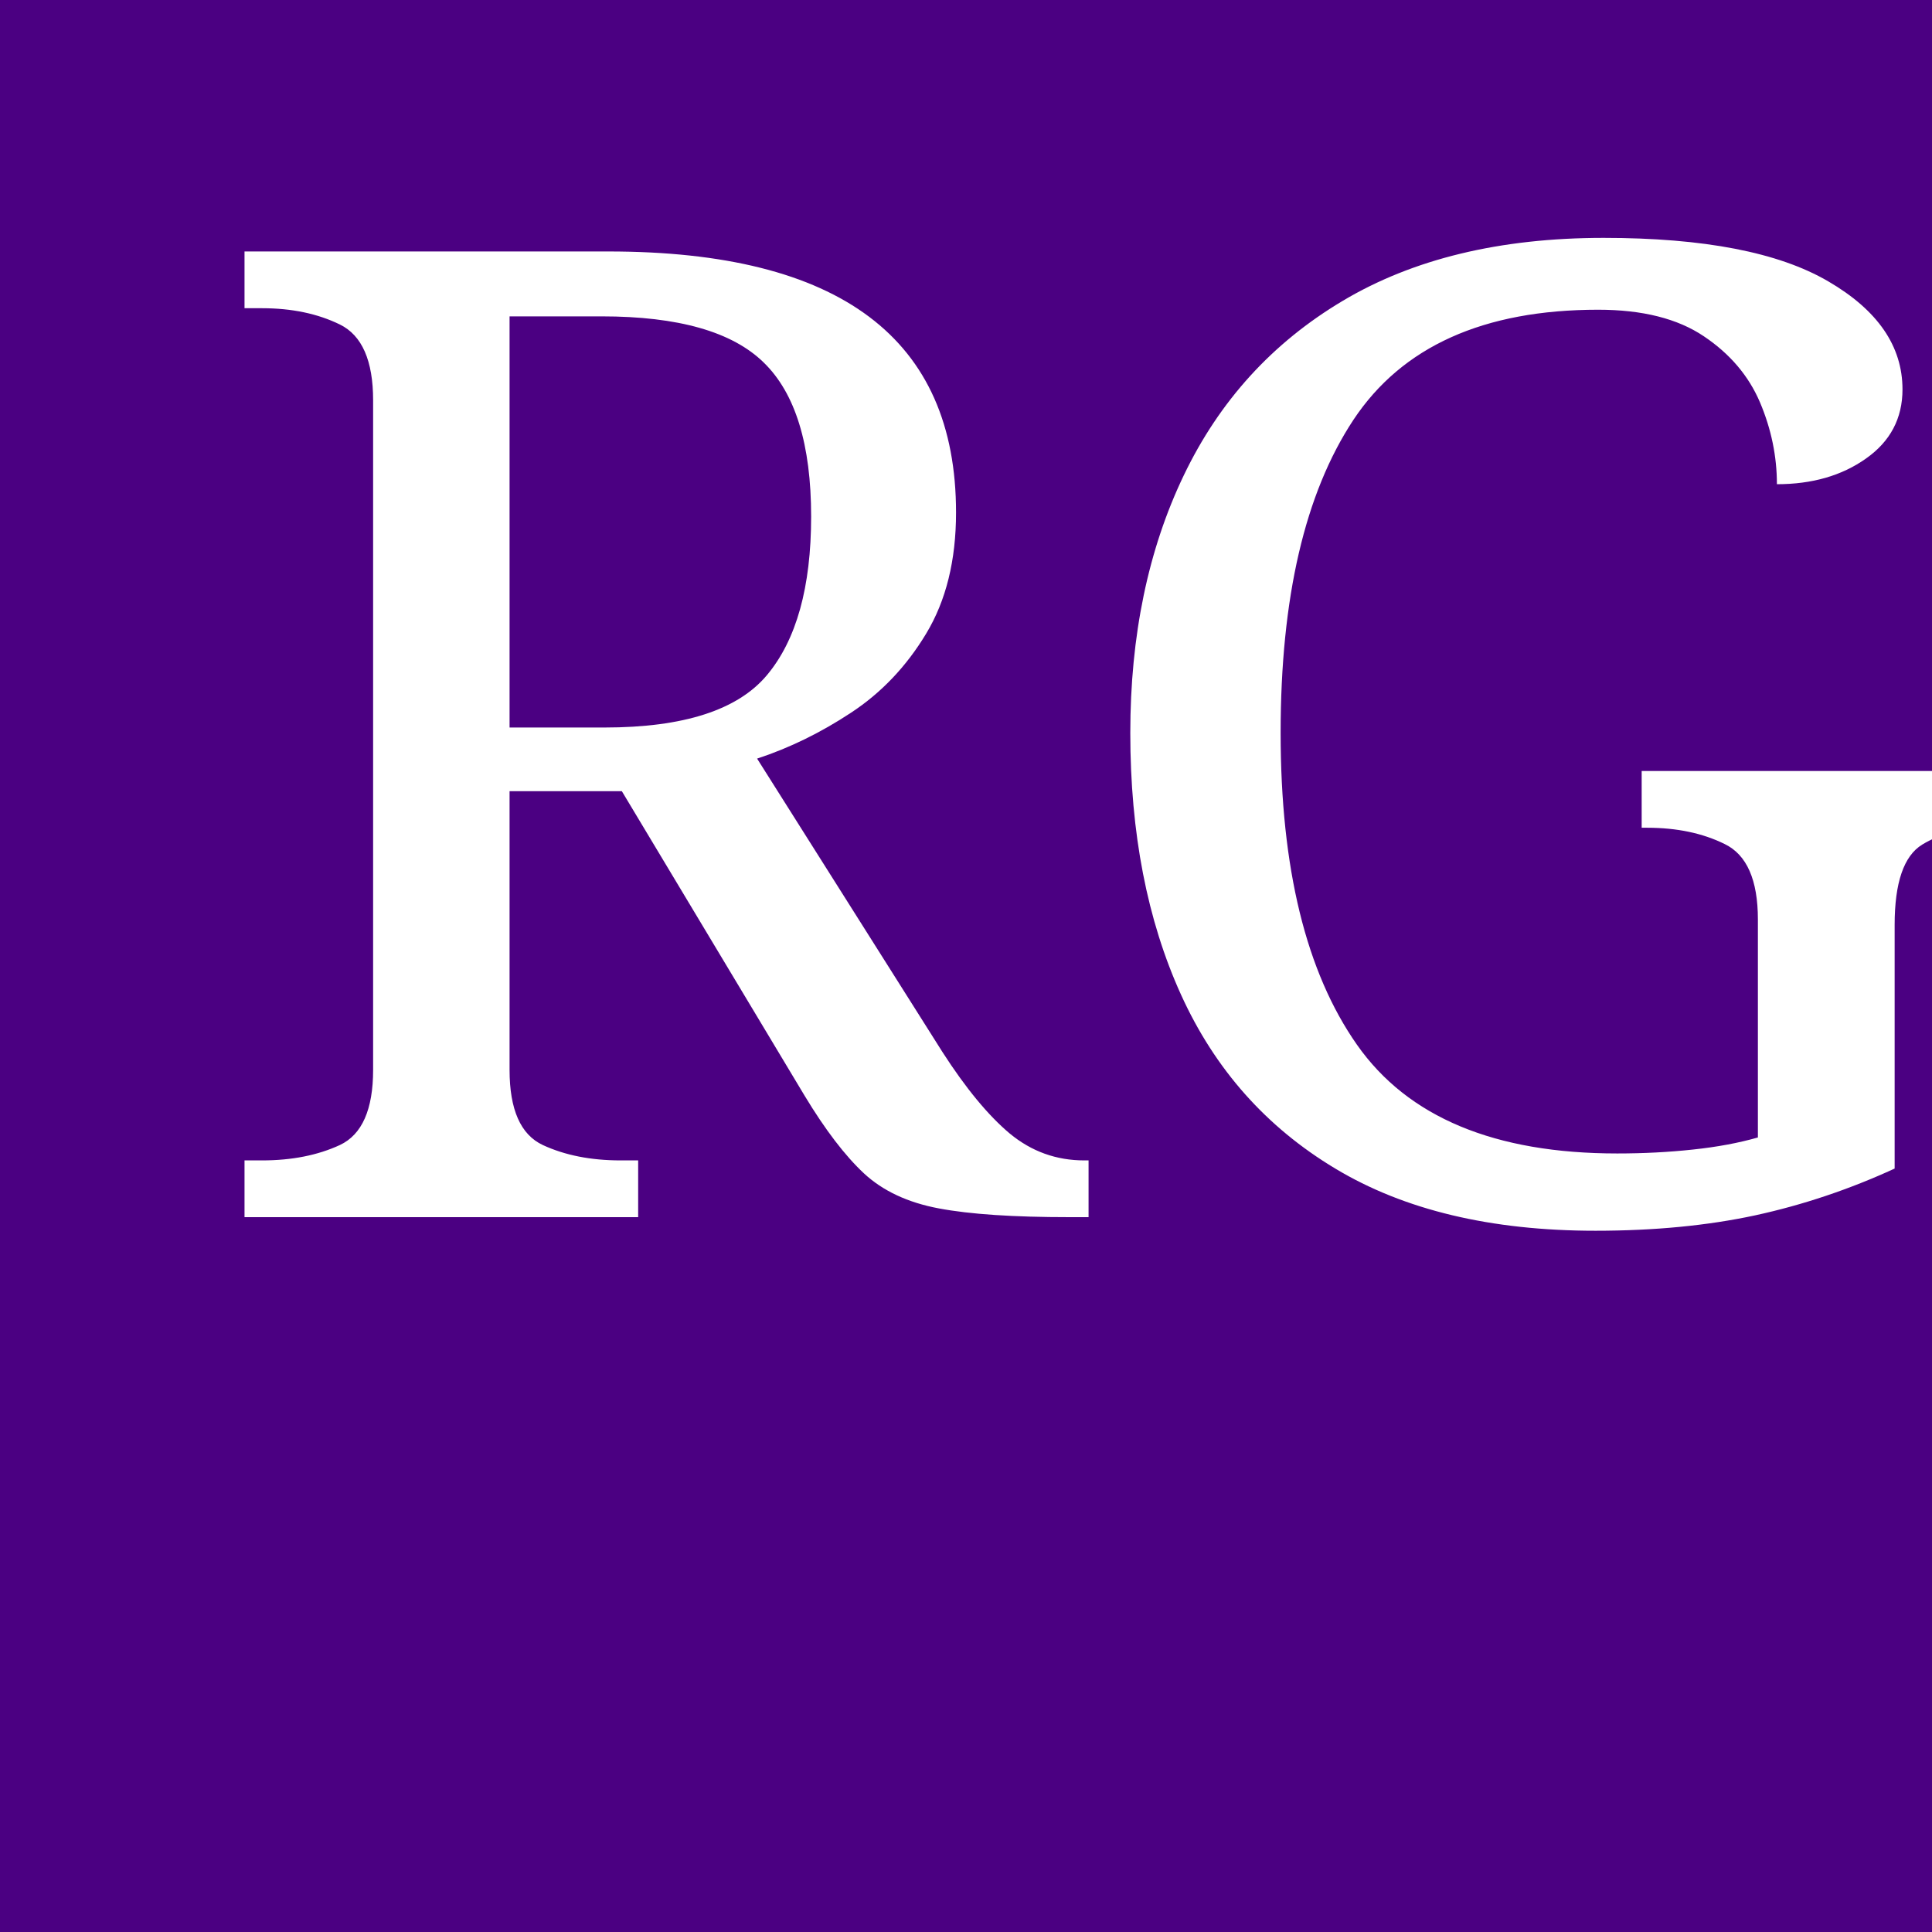
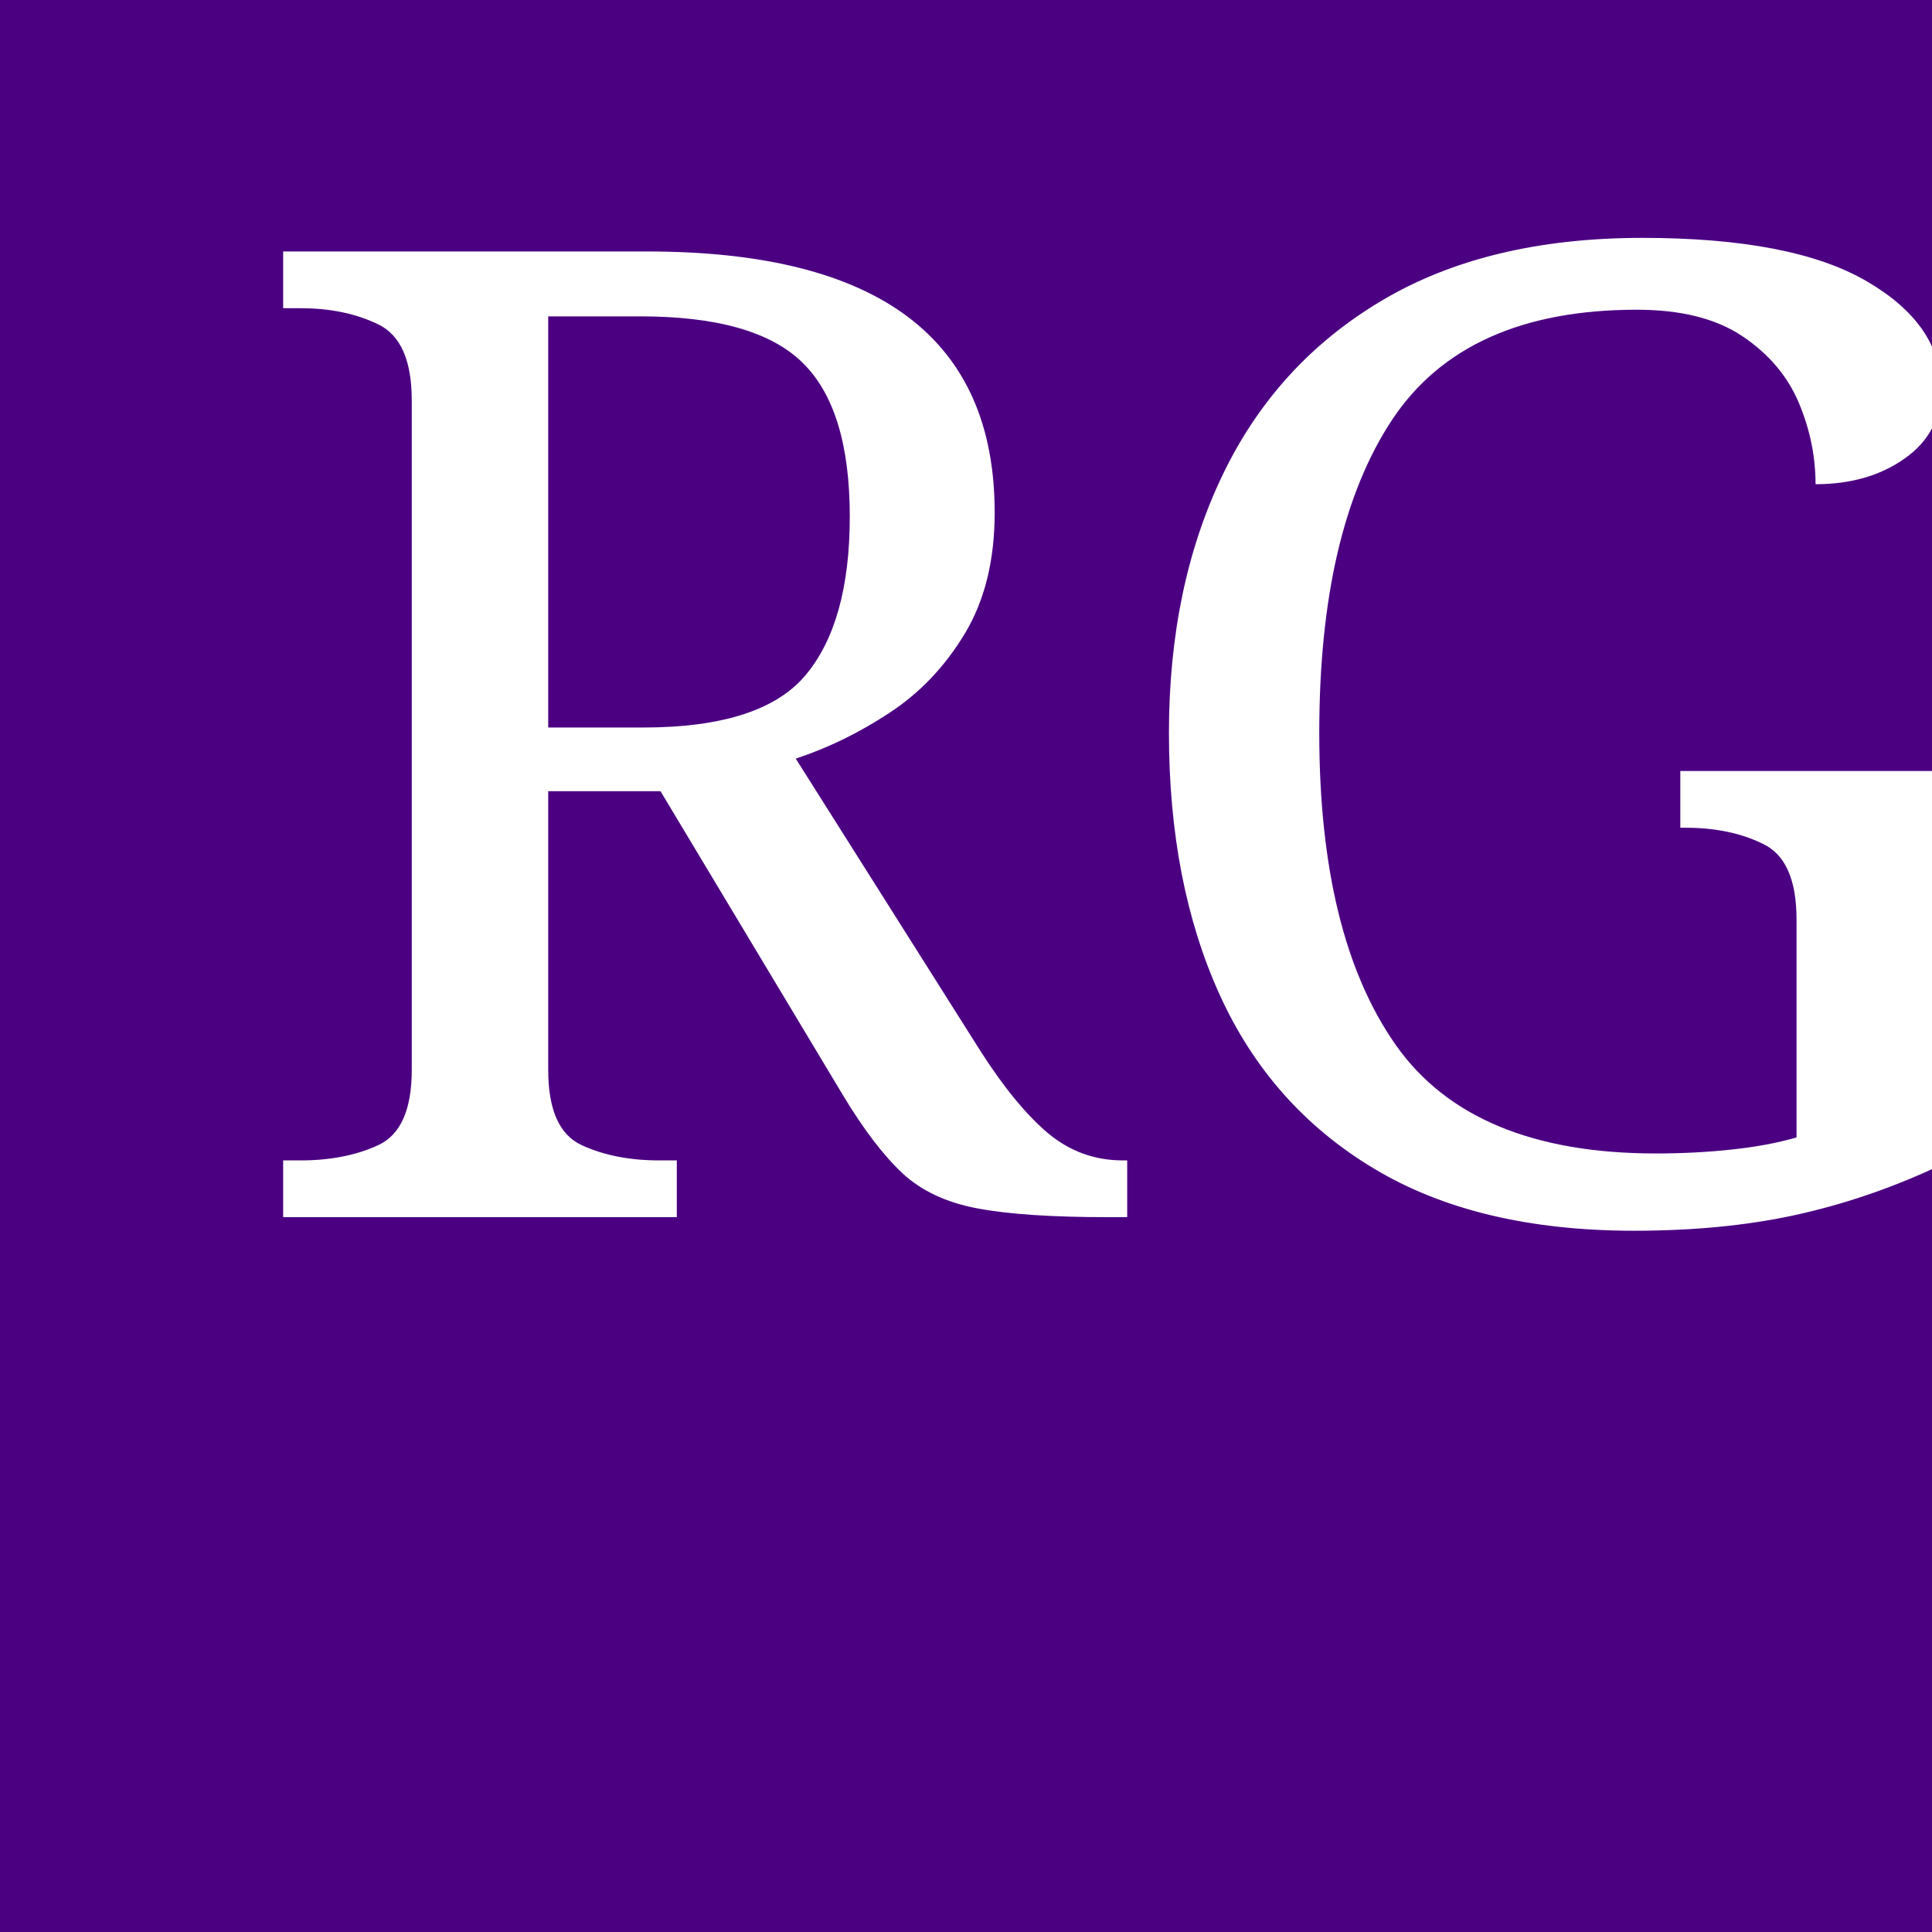
<svg xmlns="http://www.w3.org/2000/svg" viewBox="0 0 100 100">
  <rect width="105" height="100" fill="#4B0082" />
-   <text y=".9em" font-size="70" x="10" fill="white" font-family="serif" font-style="bold">RG</text>
+   <text y=".9em" font-size="70" x="12" fill="white" font-family="serif" font-style="bold">RG</text>
</svg>
